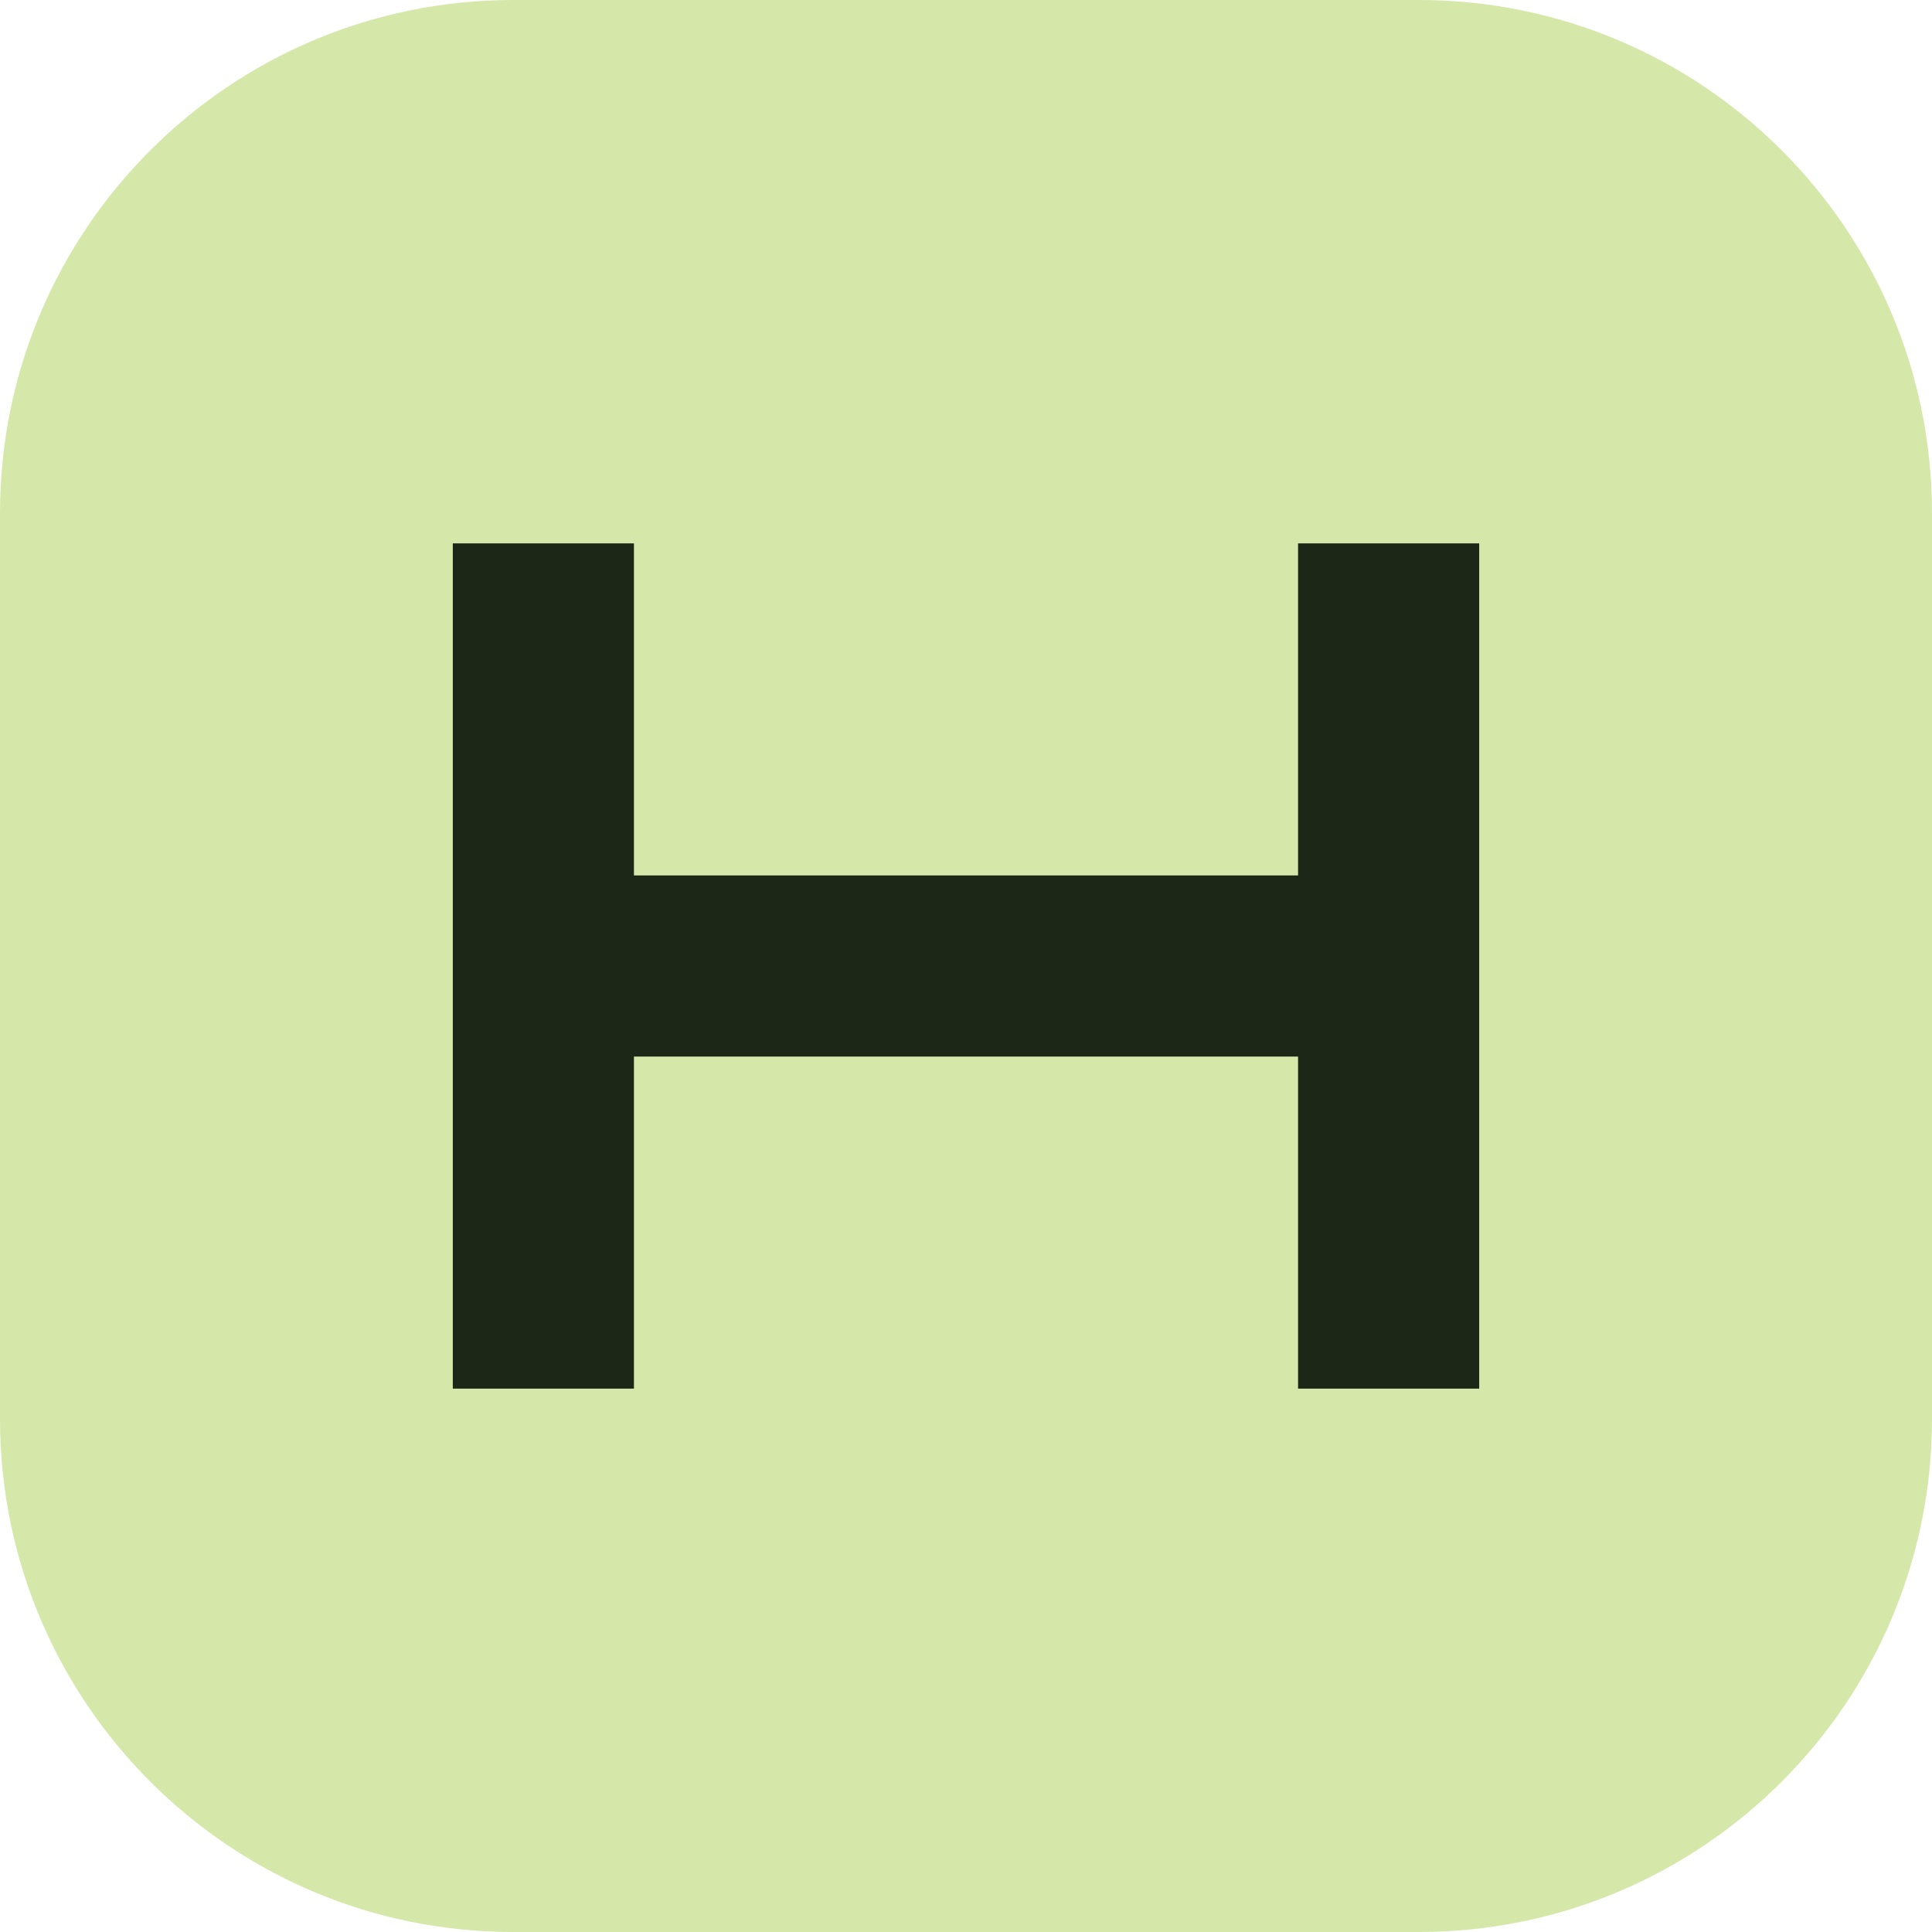
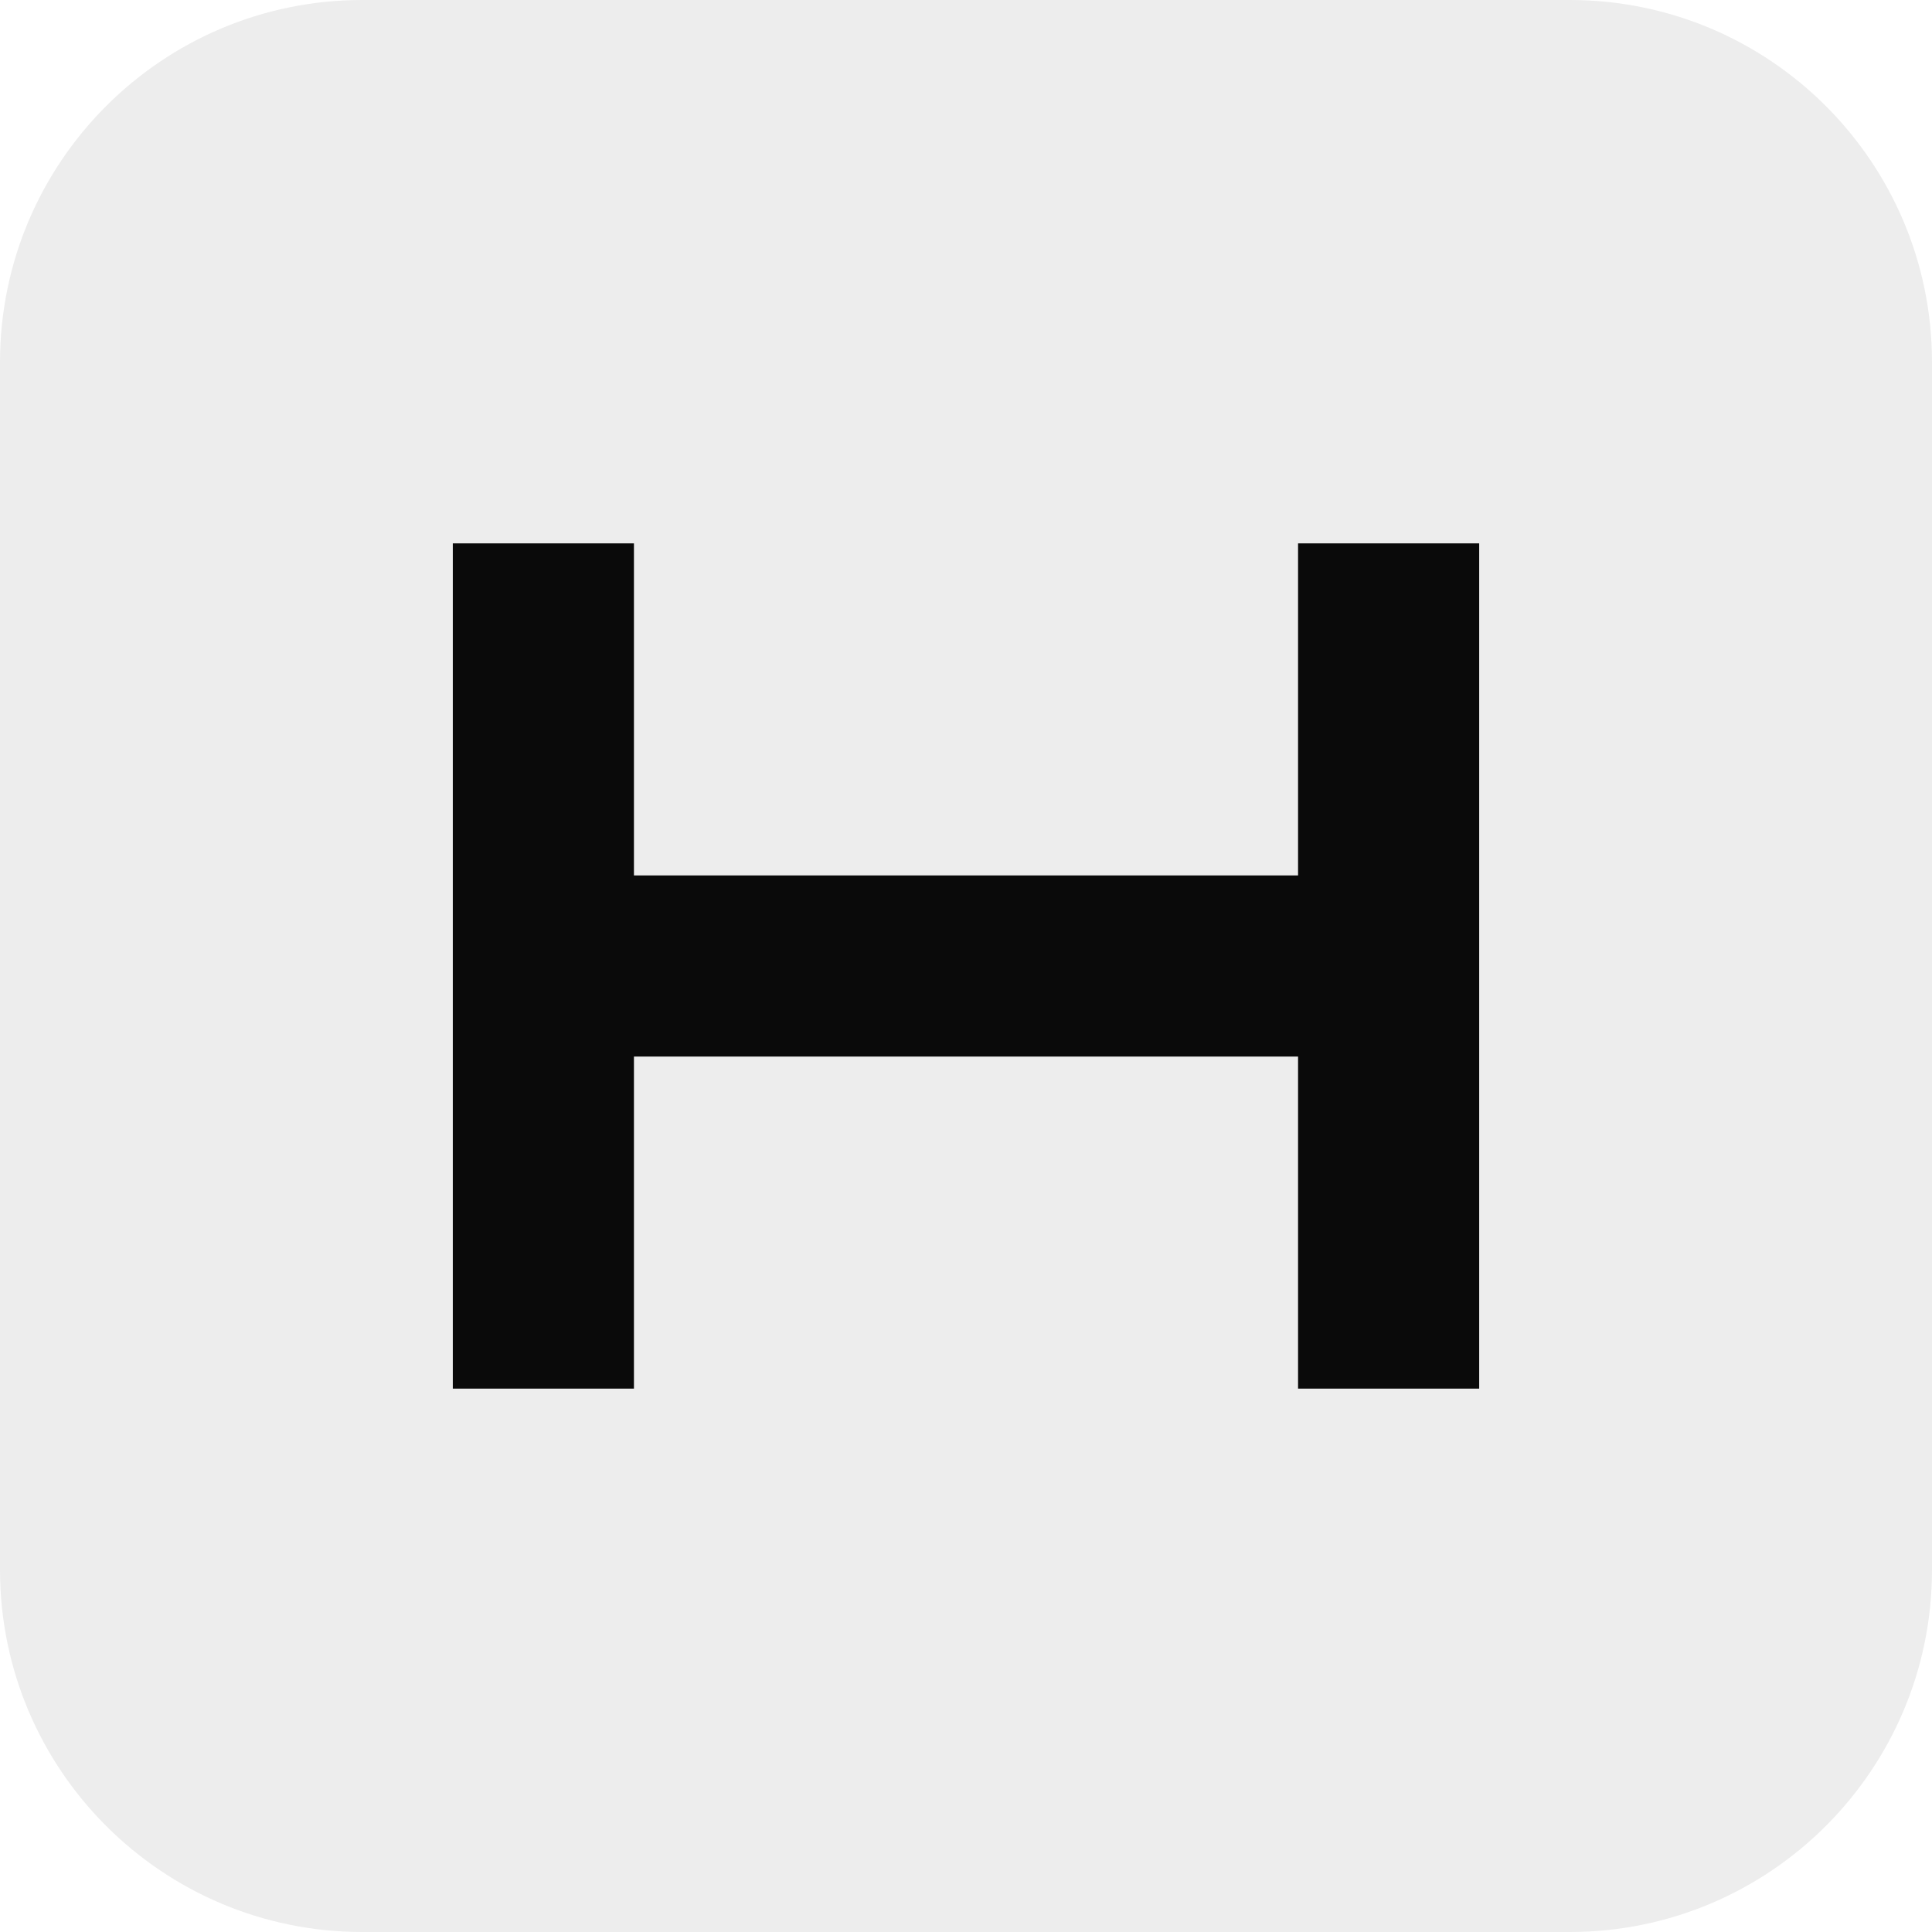
<svg xmlns="http://www.w3.org/2000/svg" viewBox="0 0 64 64">
-   <rect width="64" height="64" rx="17" fill="#d5e8aa" />
-   <path d="M18 18v28m28-28v28M18 32h28" fill="none" stroke="#1c2717" stroke-width="6" />
+   <rect width="64" height="64" rx="12" fill="#ededed" />
+   <path d="M18 18v28m28-28v28M18 32h28" fill="none" stroke="#0a0a0a" stroke-width="6" />
</svg>
